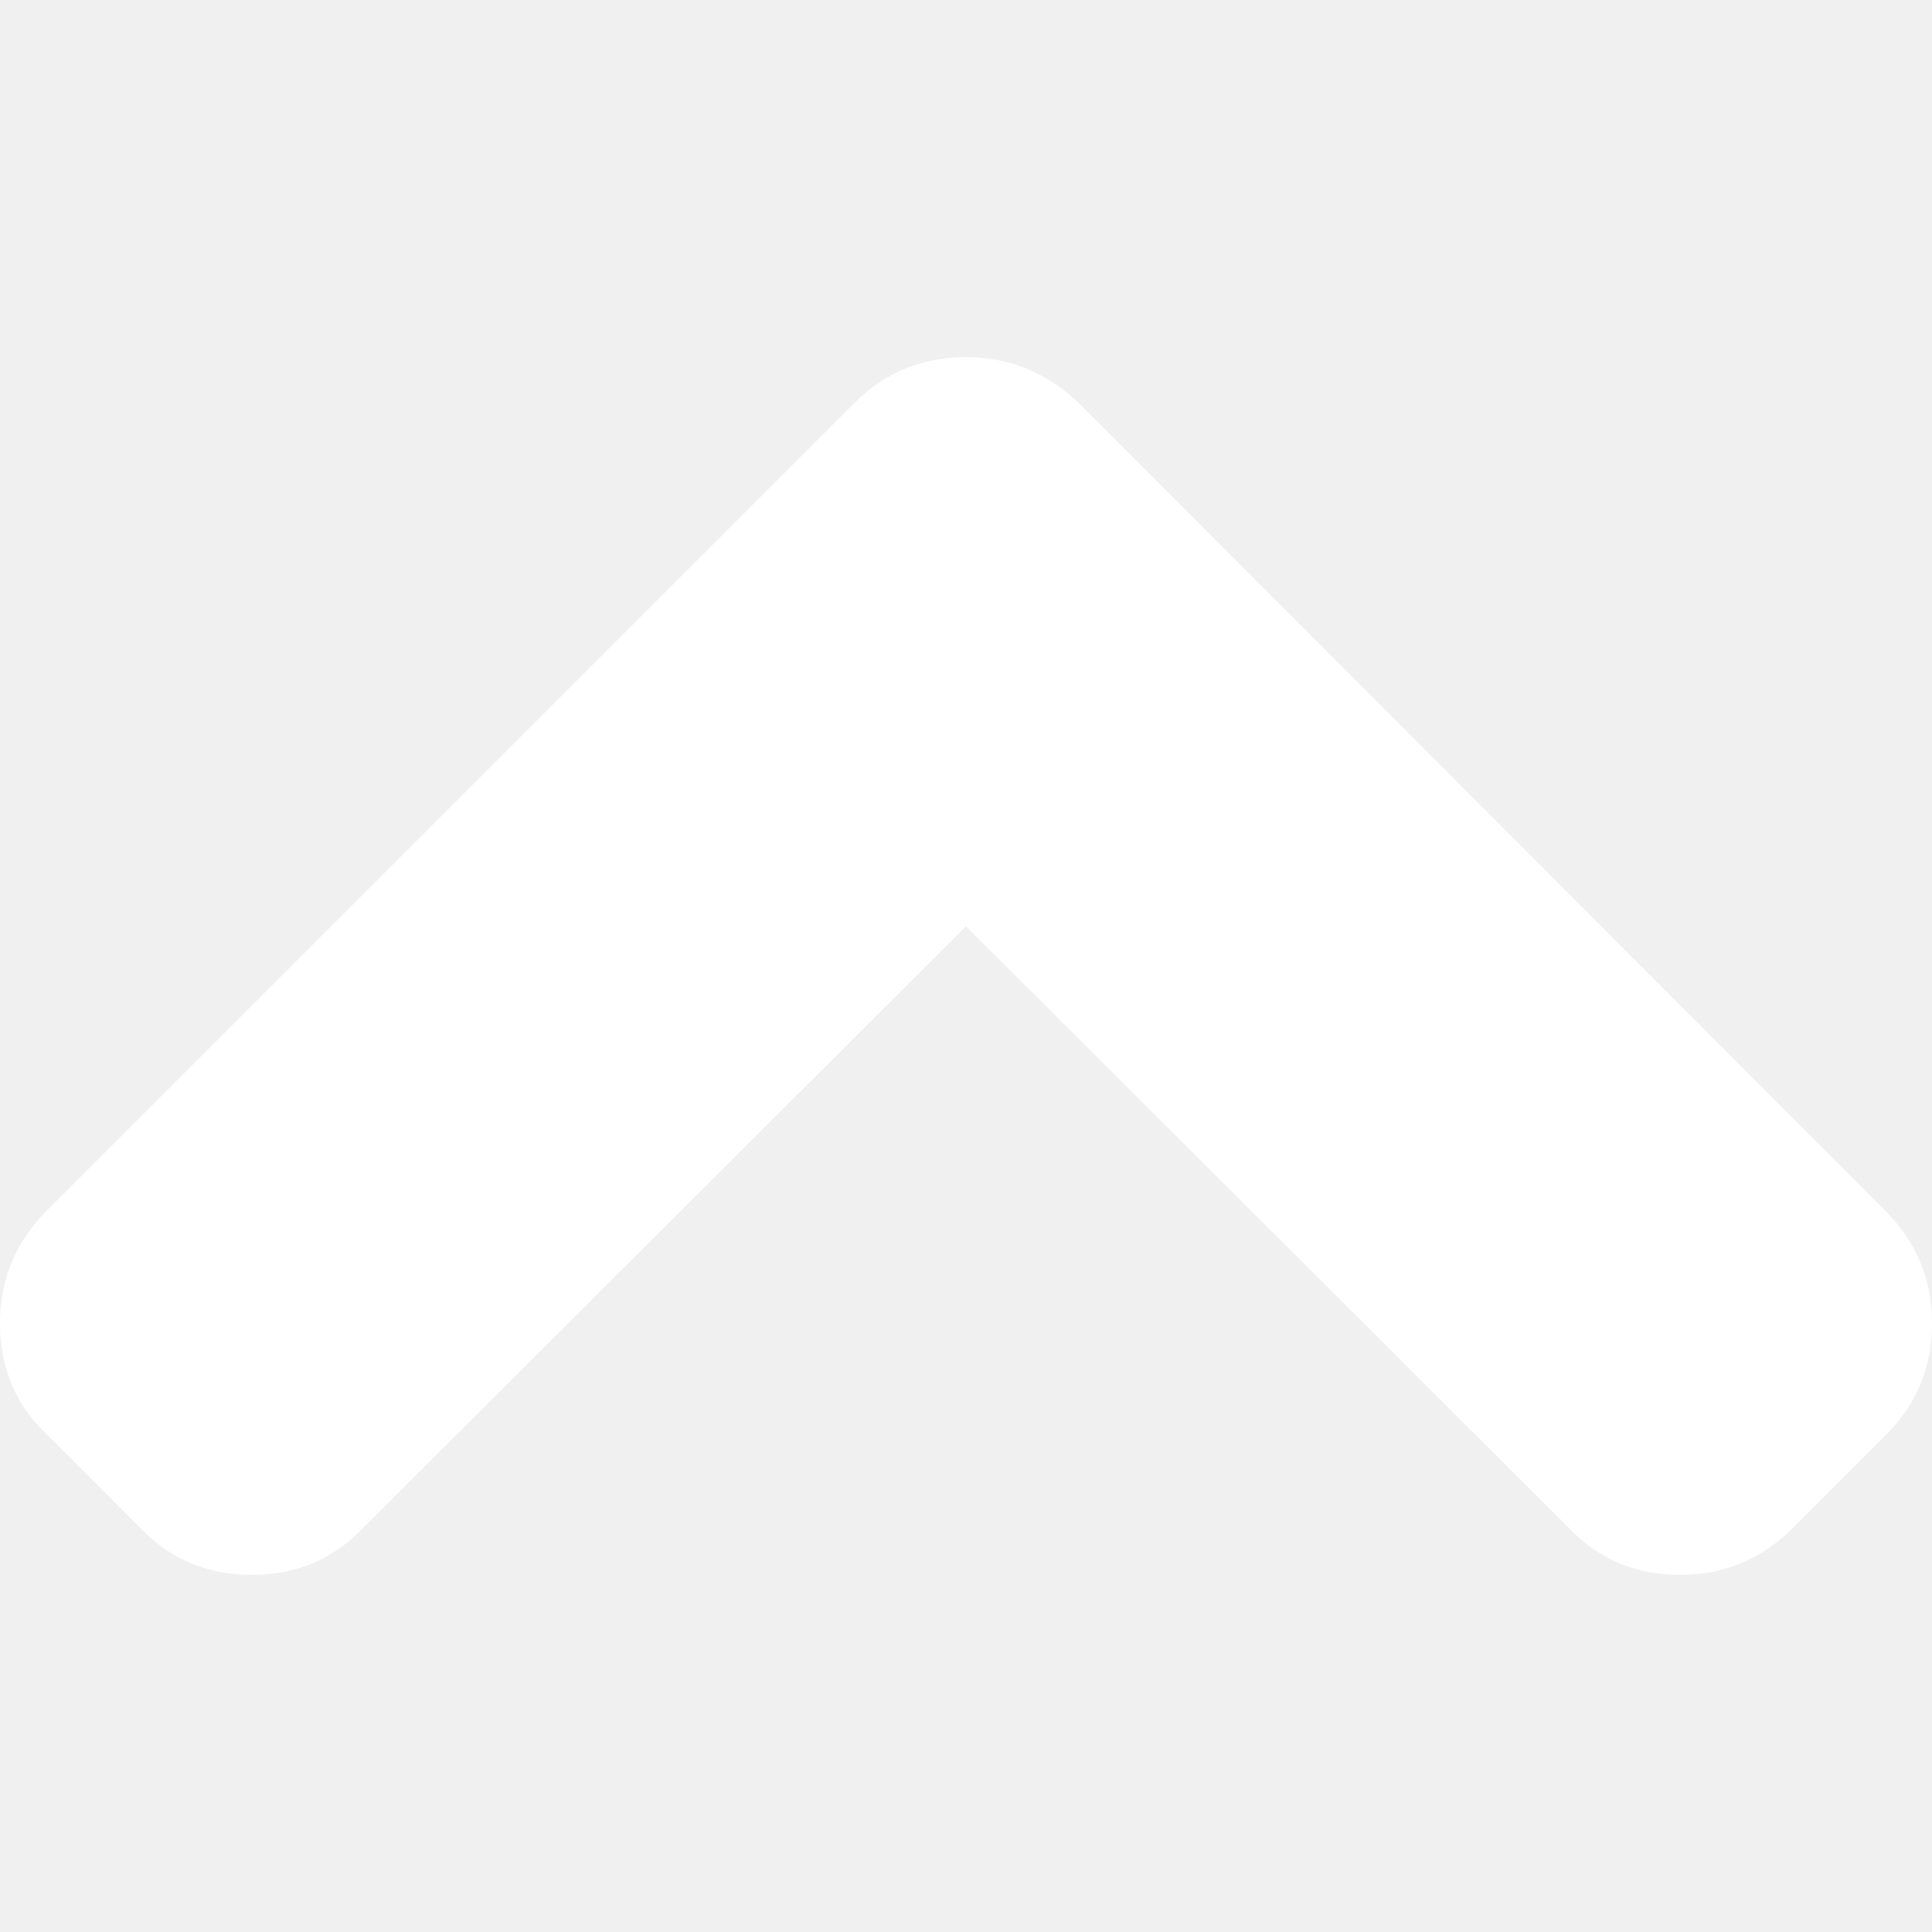
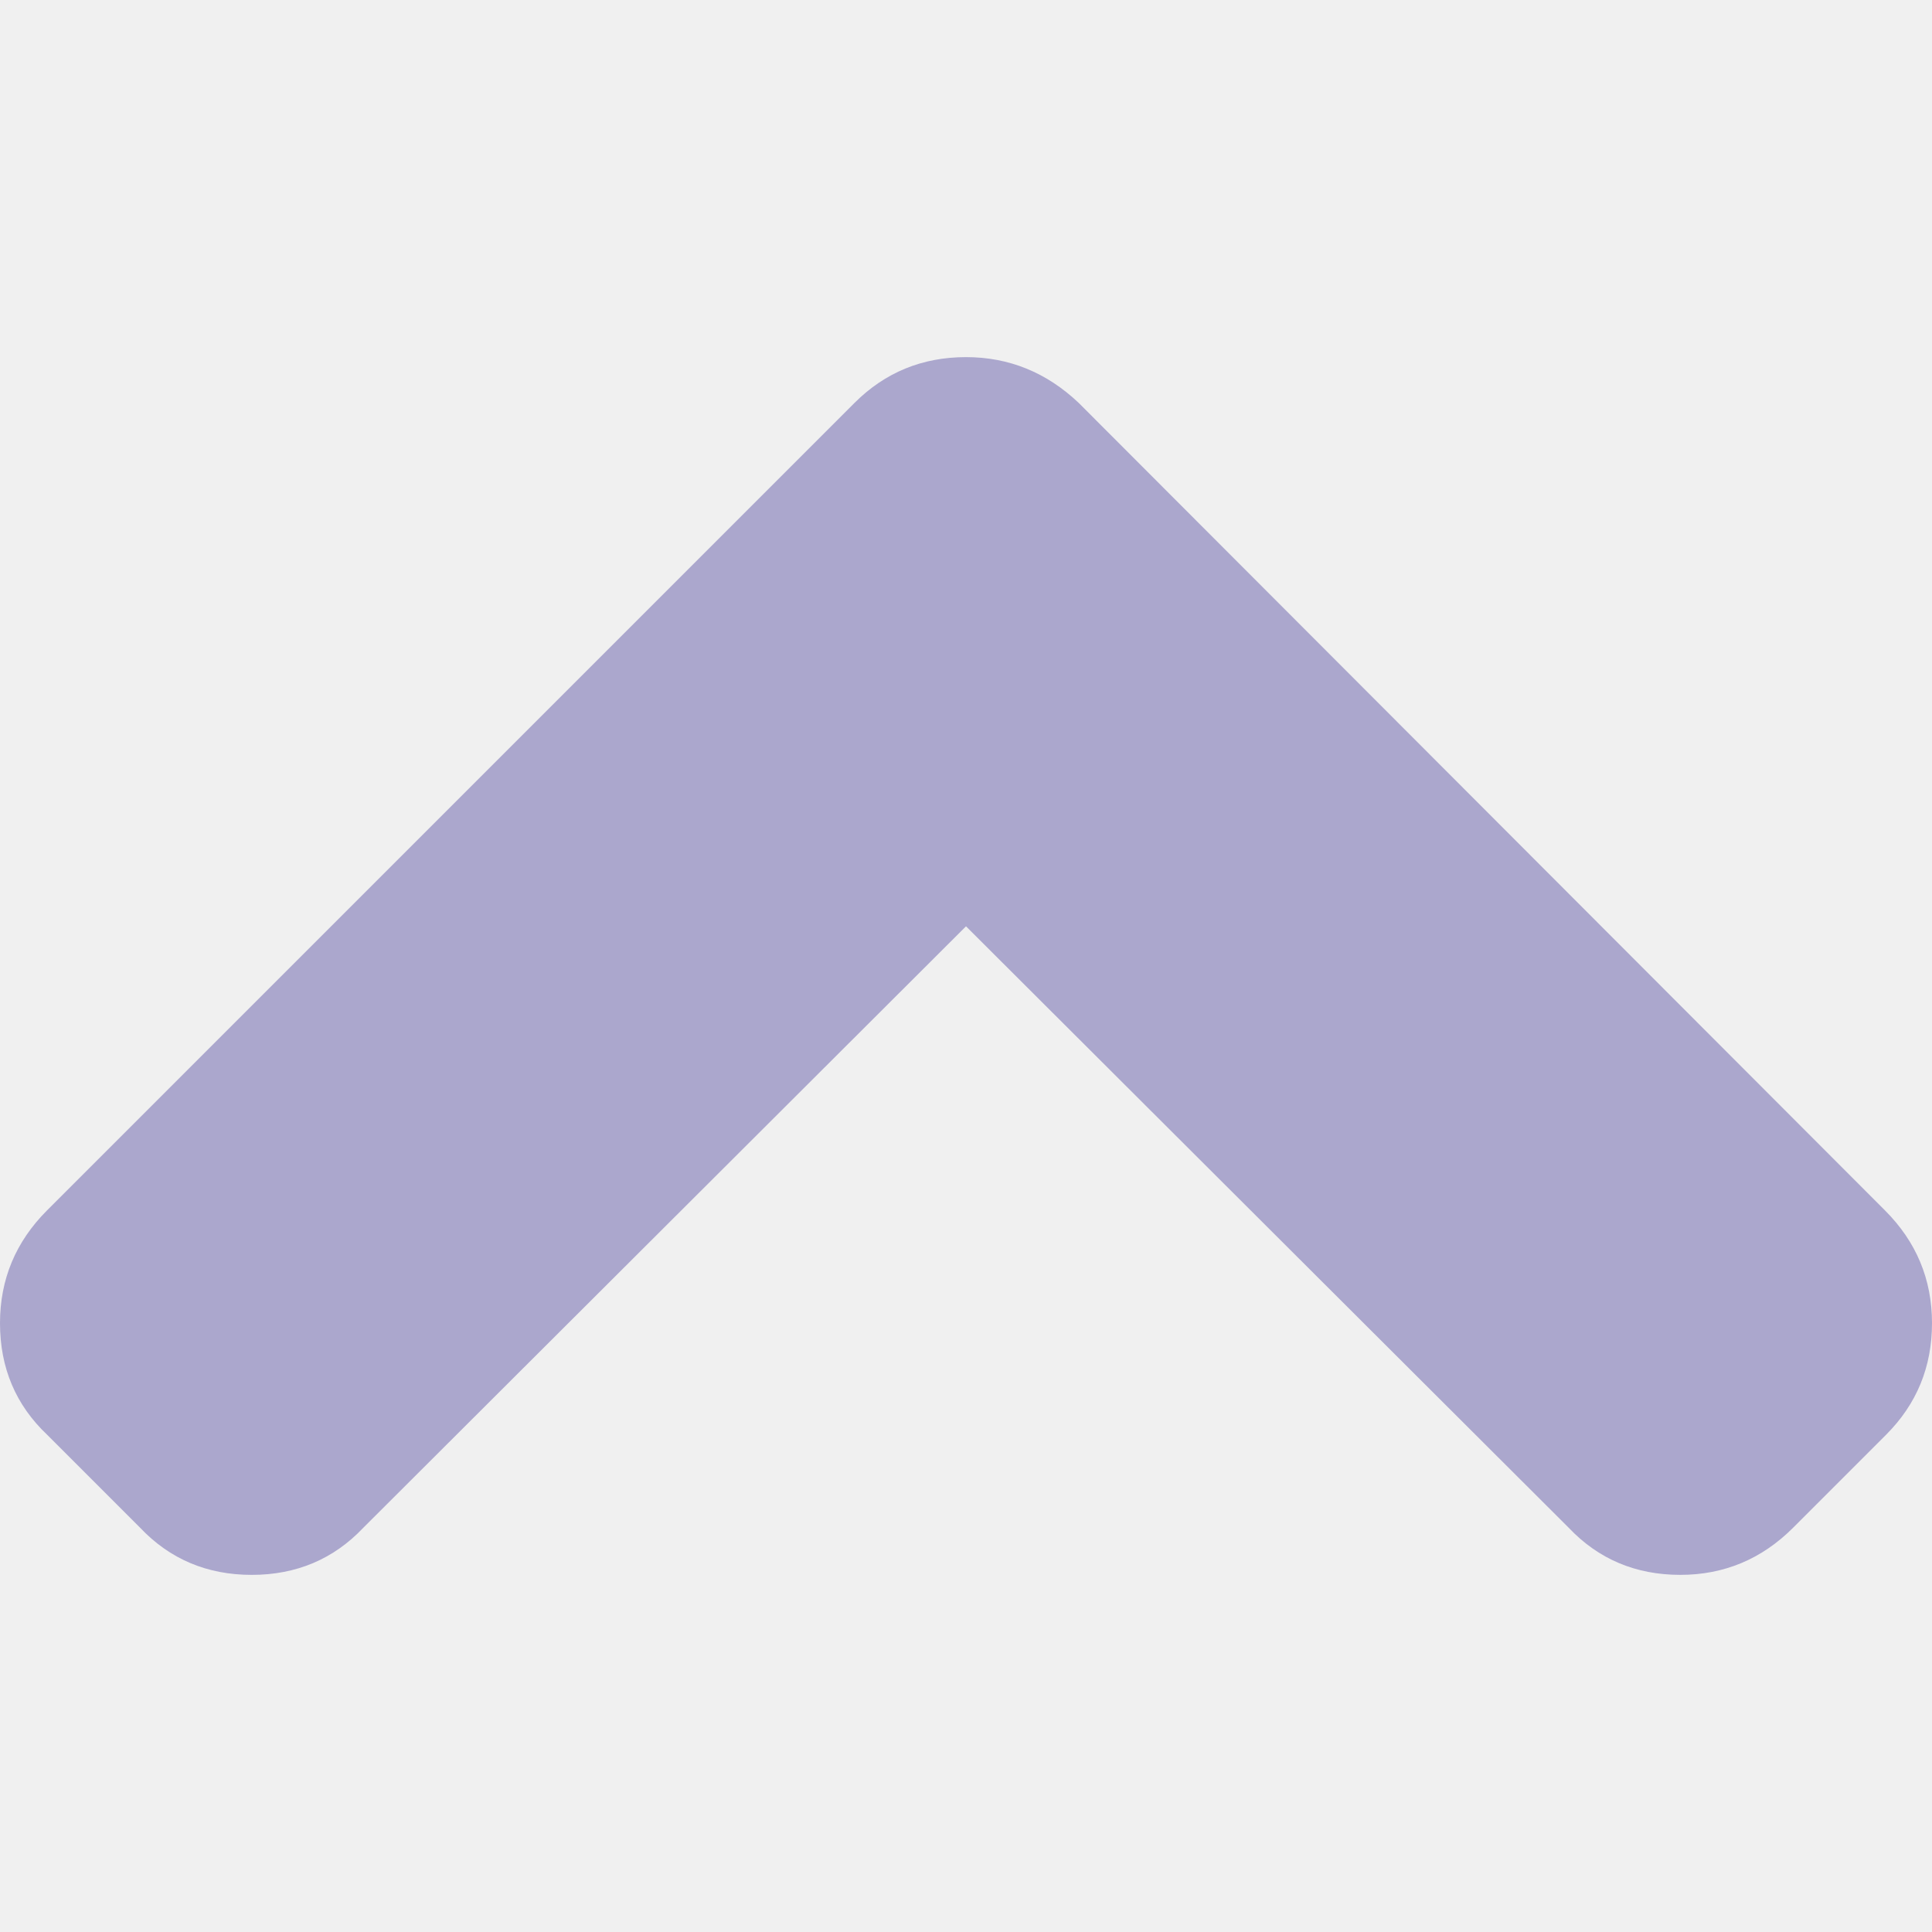
- <svg xmlns="http://www.w3.org/2000/svg" version="1.1" id="Capa_1" x="0px" y="0px" width="512px" height="512px" viewBox="0 0 444.819 444.819" style="enable-background:new 0 0 444.819 444.819;" xml:space="preserve" class="">
+ <svg xmlns="http://www.w3.org/2000/svg" version="1.1" id="Capa_1" x="0px" y="0px" width="512px" height="512px" viewBox="0 0 444.819 444.819" style="enable-background:new 0 0 444.819 444.819;" xml:space="preserve">
  <g>
    <g>
-       <path d="M433.968,278.657L248.387,92.79c-7.419-7.044-16.08-10.566-25.977-10.566c-10.088,0-18.652,3.521-25.697,10.566   L10.848,278.657C3.615,285.887,0,294.549,0,304.637c0,10.28,3.619,18.843,10.848,25.693l21.411,21.413   c6.854,7.23,15.42,10.852,25.697,10.852c10.278,0,18.842-3.621,25.697-10.852L222.41,213.271L361.168,351.74   c6.848,7.228,15.413,10.852,25.7,10.852c10.082,0,18.747-3.624,25.975-10.852l21.409-21.412   c7.043-7.043,10.567-15.608,10.567-25.693C444.819,294.545,441.205,285.884,433.968,278.657z" data-original="#000000" class="active-path" data-old_color="#FFFFF8" fill="#FFFFFF" />
+       <path d="M433.968,278.657L248.387,92.79c-7.419-7.044-16.08-10.566-25.977-10.566c-10.088,0-18.652,3.521-25.697,10.566   L10.848,278.657C3.615,285.887,0,294.549,0,304.637c0,10.28,3.619,18.843,10.848,25.693l21.411,21.413   c6.854,7.23,15.42,10.852,25.697,10.852c10.278,0,18.842-3.621,25.697-10.852L222.41,213.271L361.168,351.74   c6.848,7.228,15.413,10.852,25.7,10.852c10.082,0,18.747-3.624,25.975-10.852l21.409-21.412   c7.043-7.043,10.567-15.608,10.567-25.693C444.819,294.545,441.205,285.884,433.968,278.657z" data-original="#000000" class="active-path" data-old_color="#C5BABA" fill="#ABA7CD" />
    </g>
  </g>
</svg>
